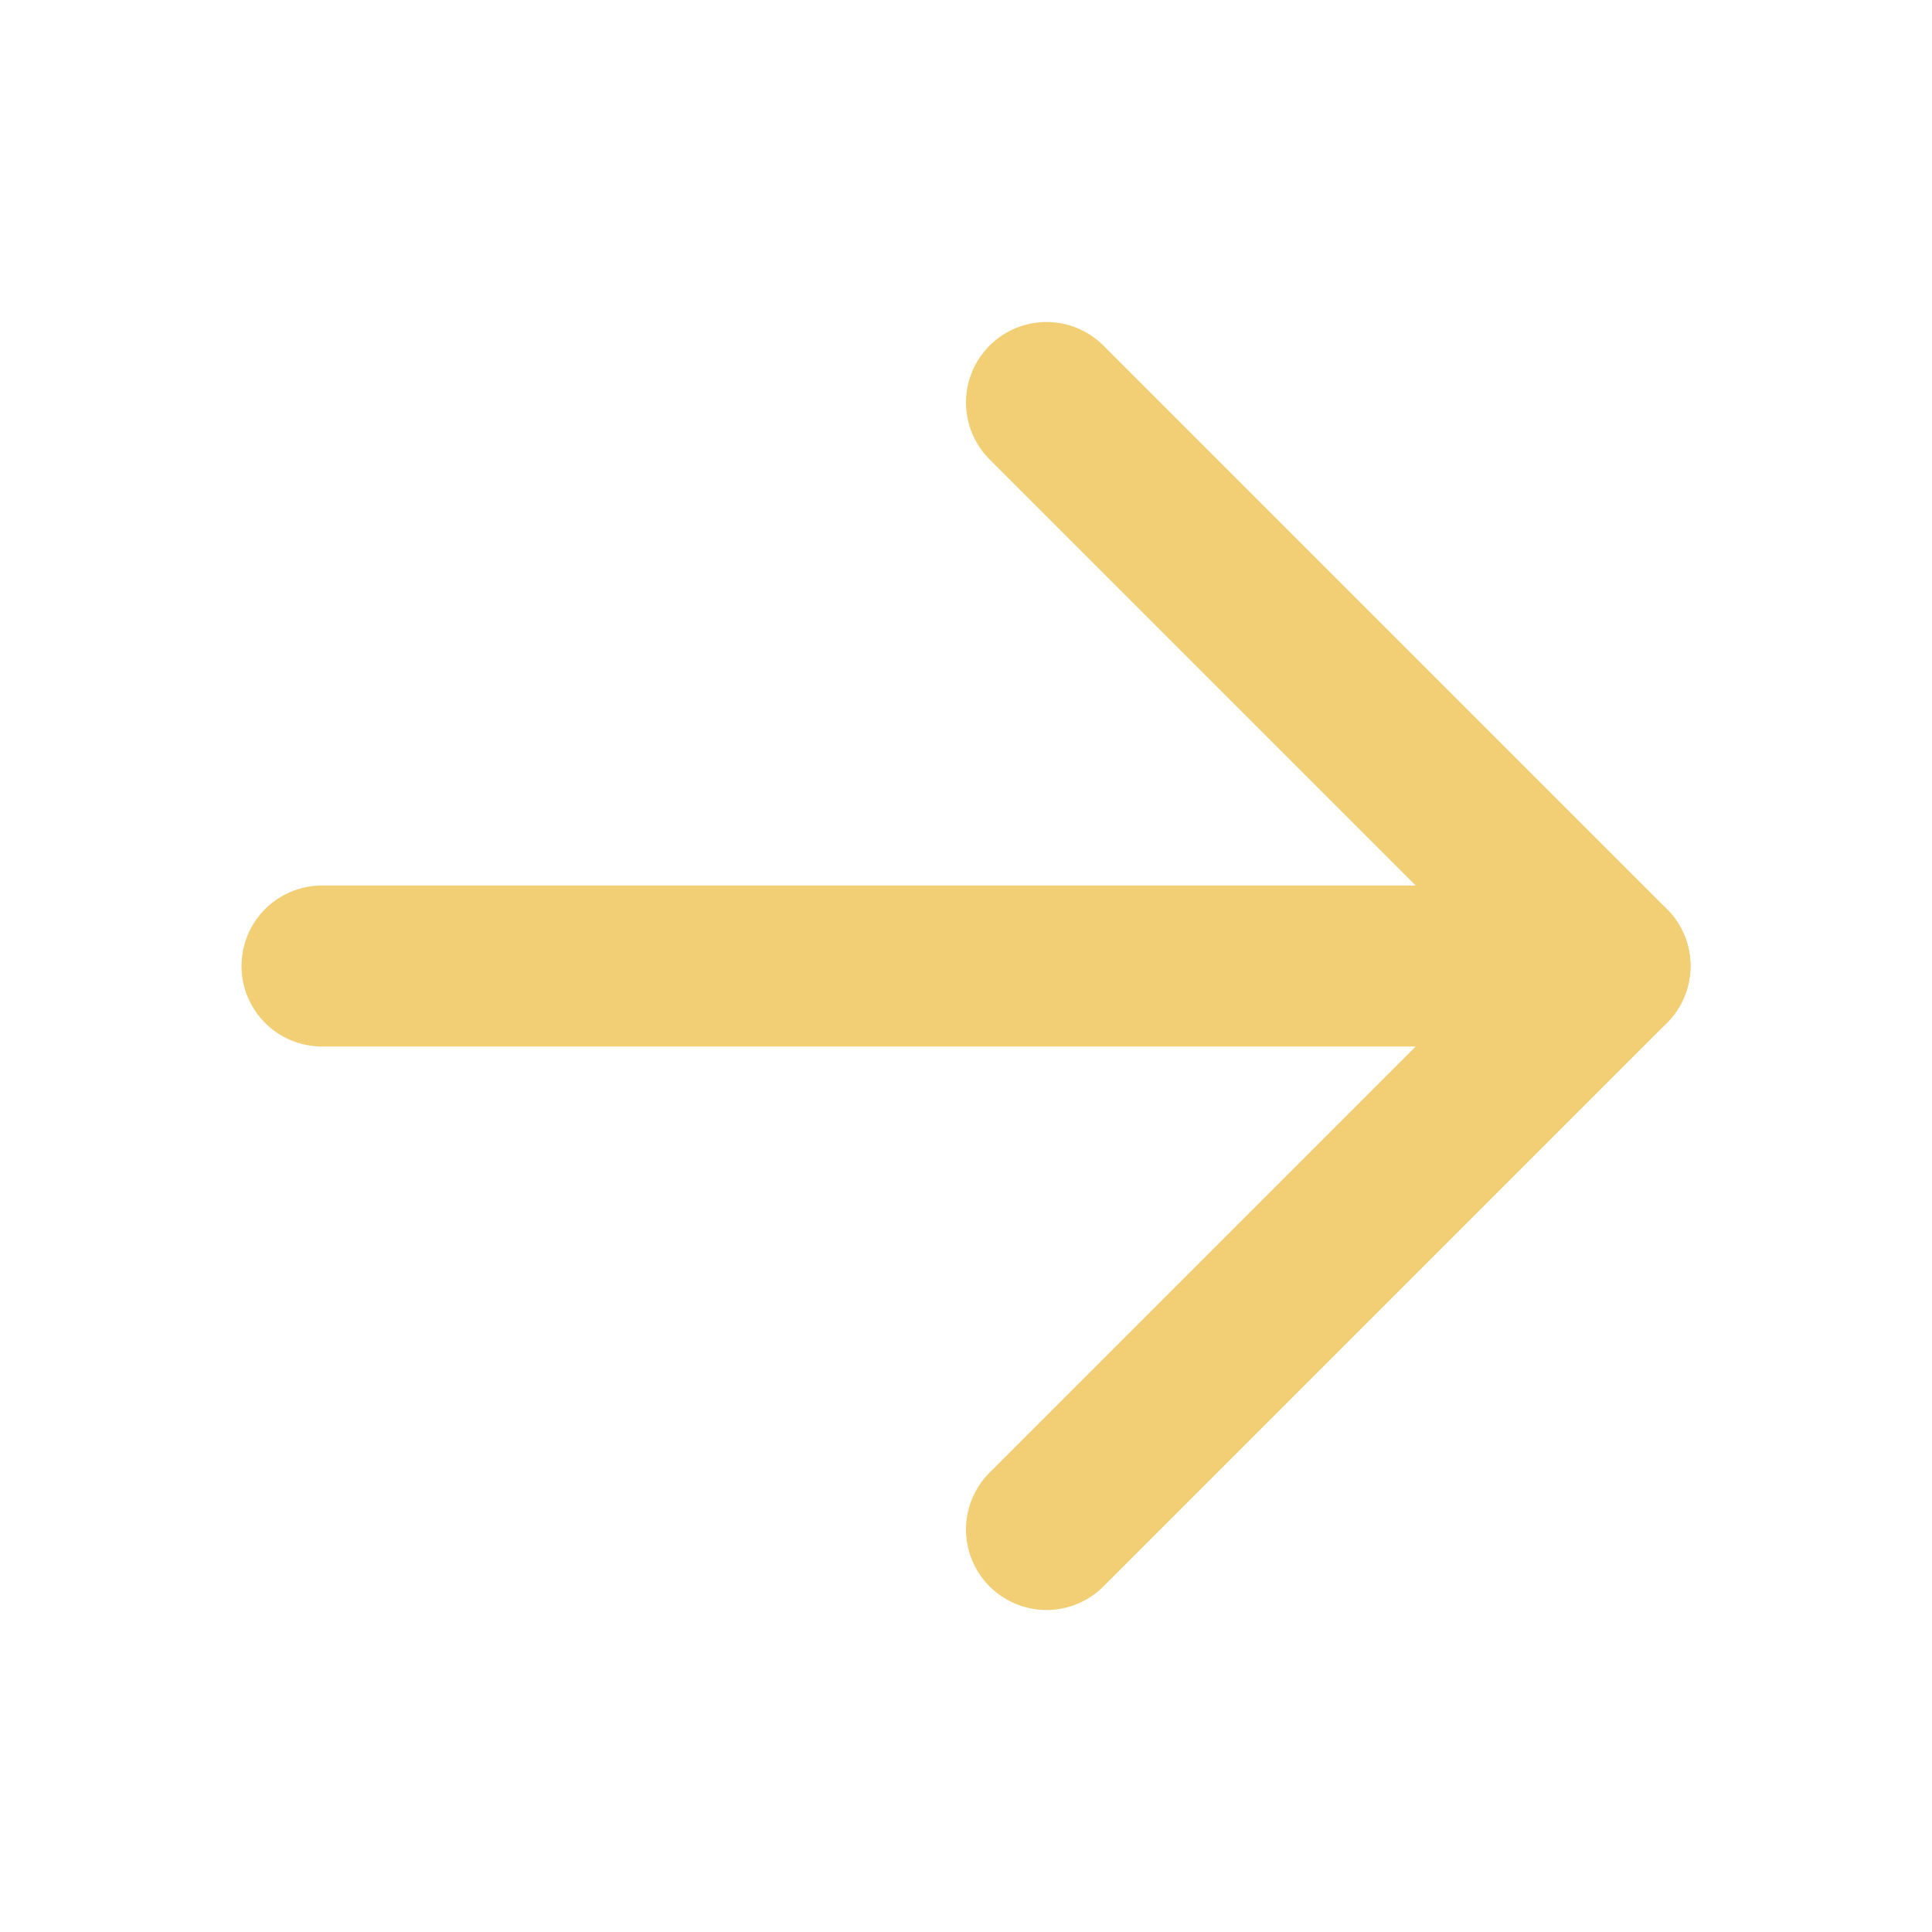
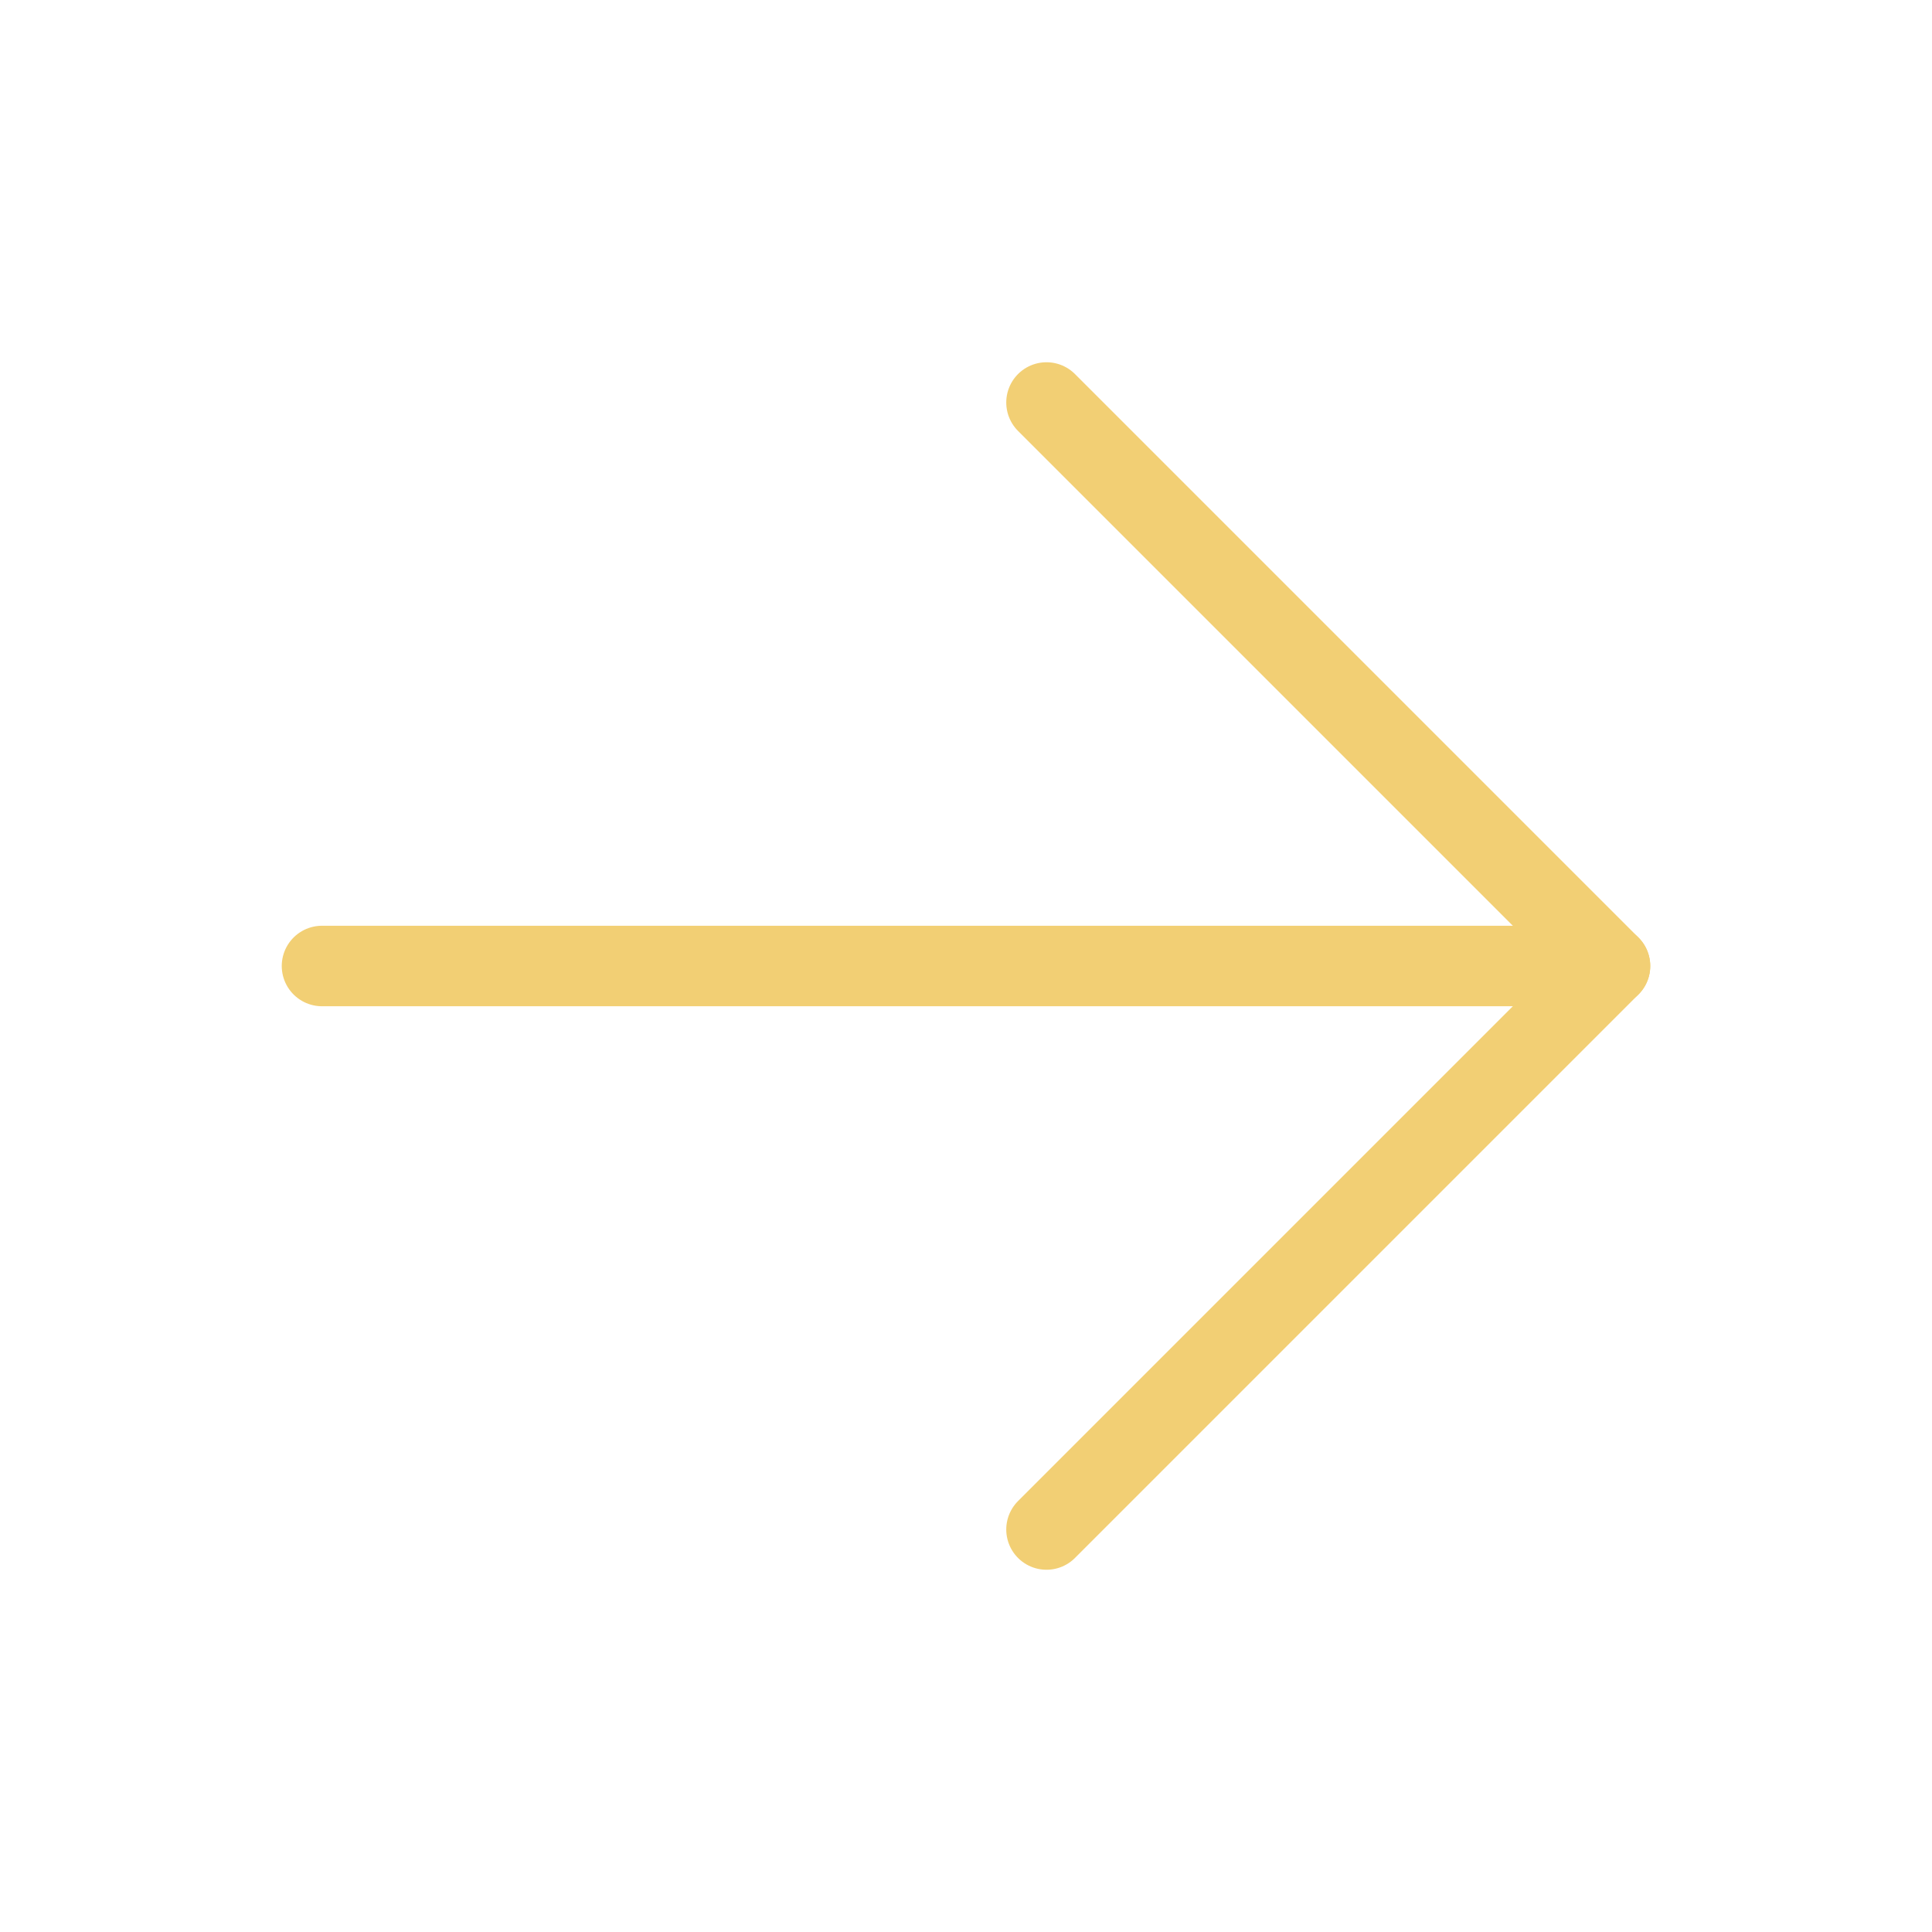
<svg xmlns="http://www.w3.org/2000/svg" width="24" height="24" viewBox="0 0 24 24" fill="none">
-   <path d="M4 12H20" stroke="#F2CF74" stroke-width="2" stroke-linecap="round" stroke-linejoin="round" />
-   <path d="M13 5L20 12L13 19" stroke="#F2CF74" stroke-width="2" stroke-linecap="round" stroke-linejoin="round" />
+   <path d="M4 12H20" stroke="#F2CF74" strokeWidth="2" stroke-linecap="round" stroke-linejoin="round" />
+   <path d="M13 5L20 12L13 19" stroke="#F2CF74" strokeWidth="2" stroke-linecap="round" stroke-linejoin="round" />
</svg>
